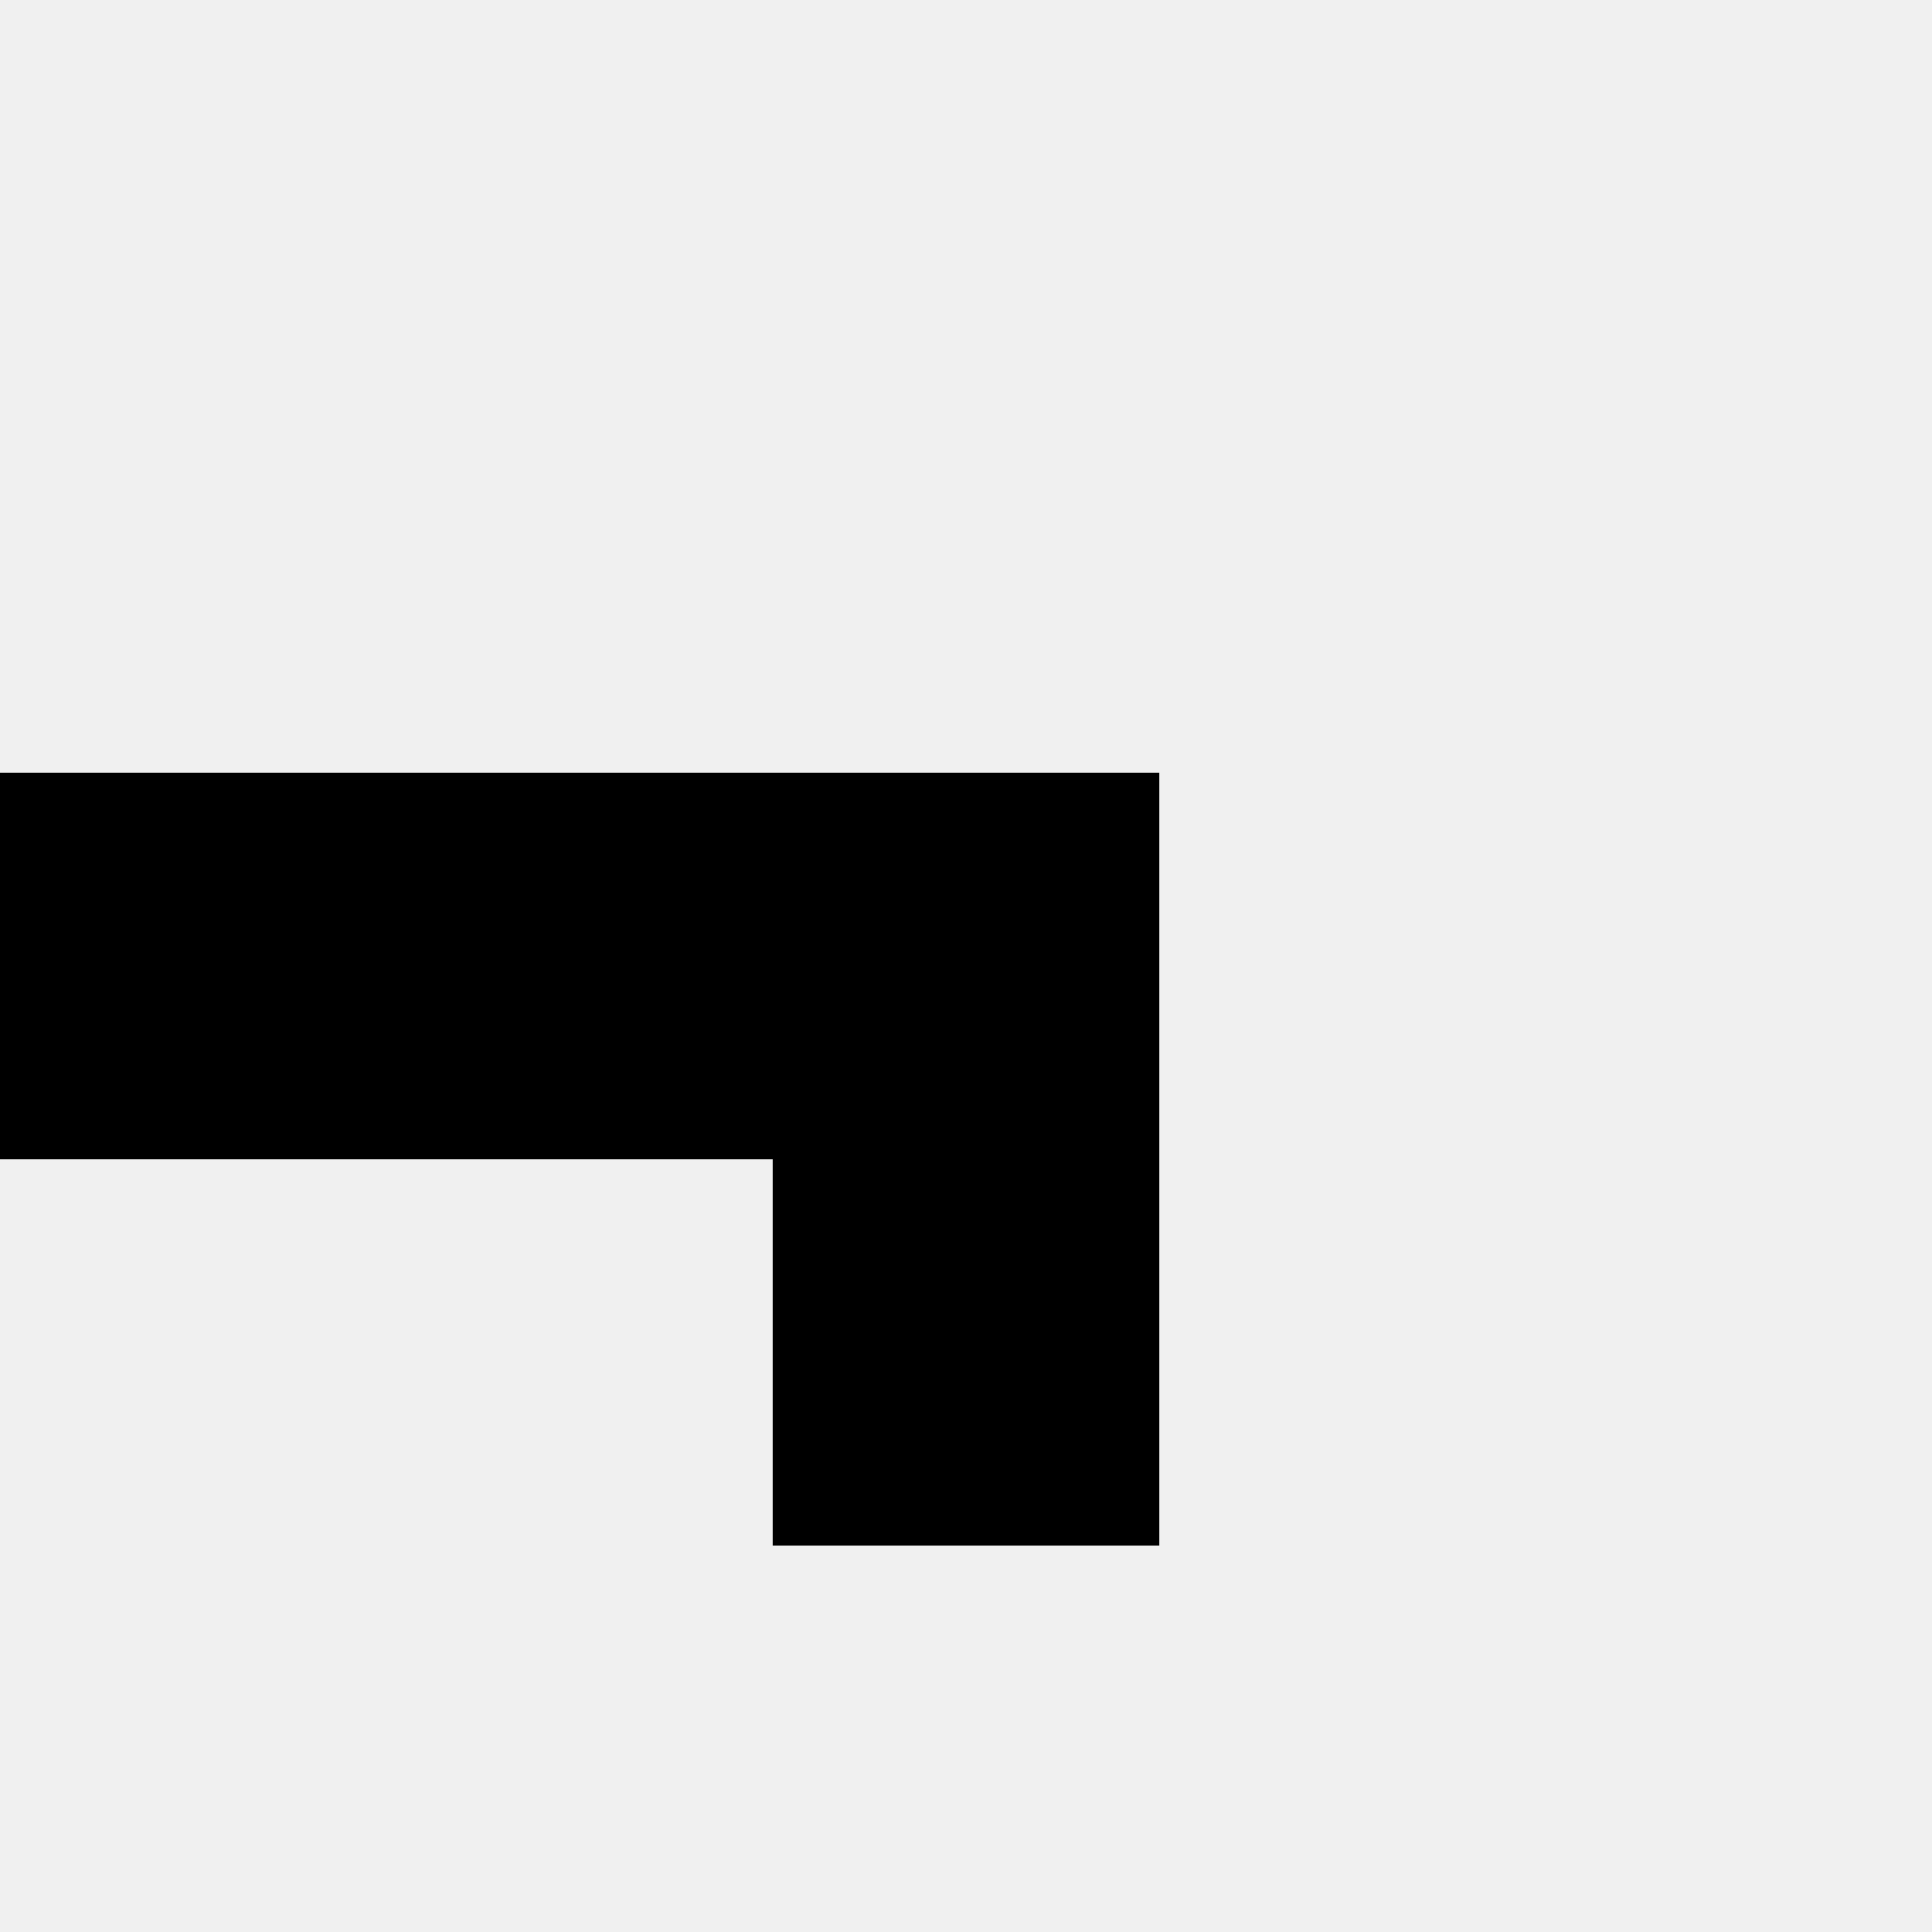
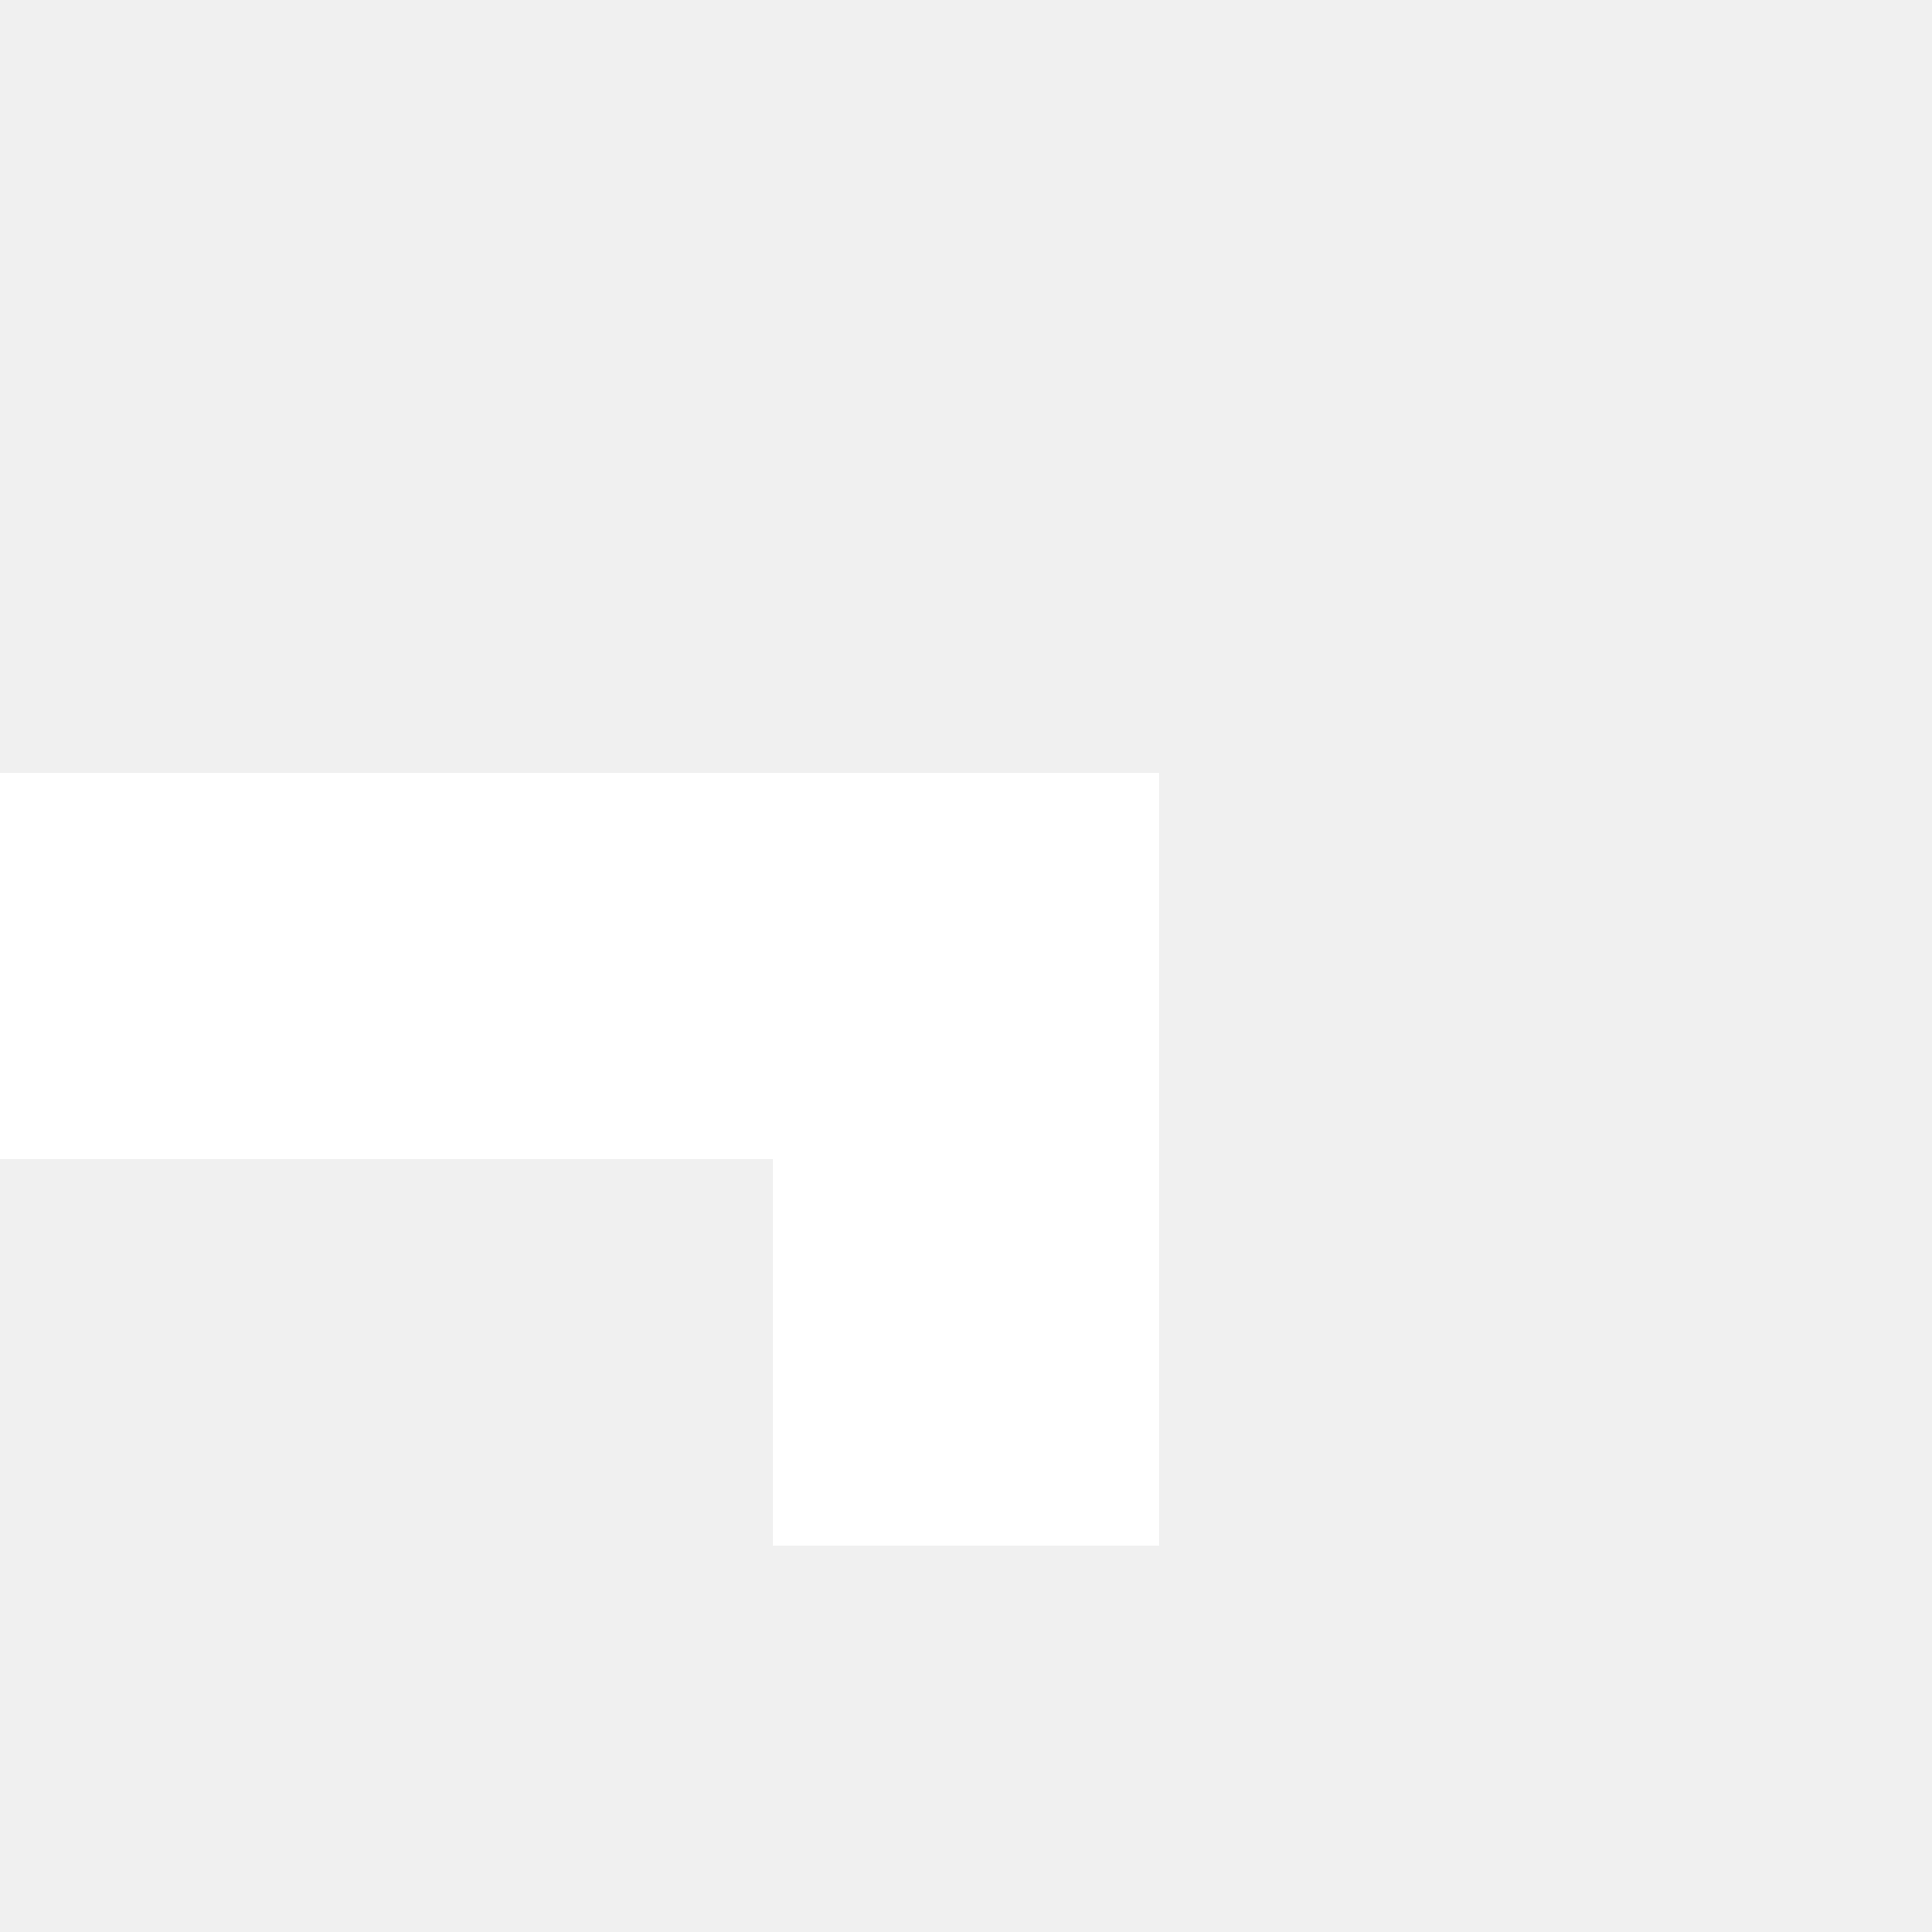
<svg xmlns="http://www.w3.org/2000/svg" version="1.1" id="Layer_1" x="0px" y="0px" viewBox="0 0 100 100" style="enable-background:new 0 0 100 100;" xml:space="preserve">
  <rect x="0" y="0" width="100" height="100" fill="none" />
-   <polygon points="0,40 60,40 60,80 40,80 40,60 0,60" fill="#000000" />
+   <polygon points="0,40 60,40 60,80 40,80 40,60 0,60" fill="white" />
</svg>
